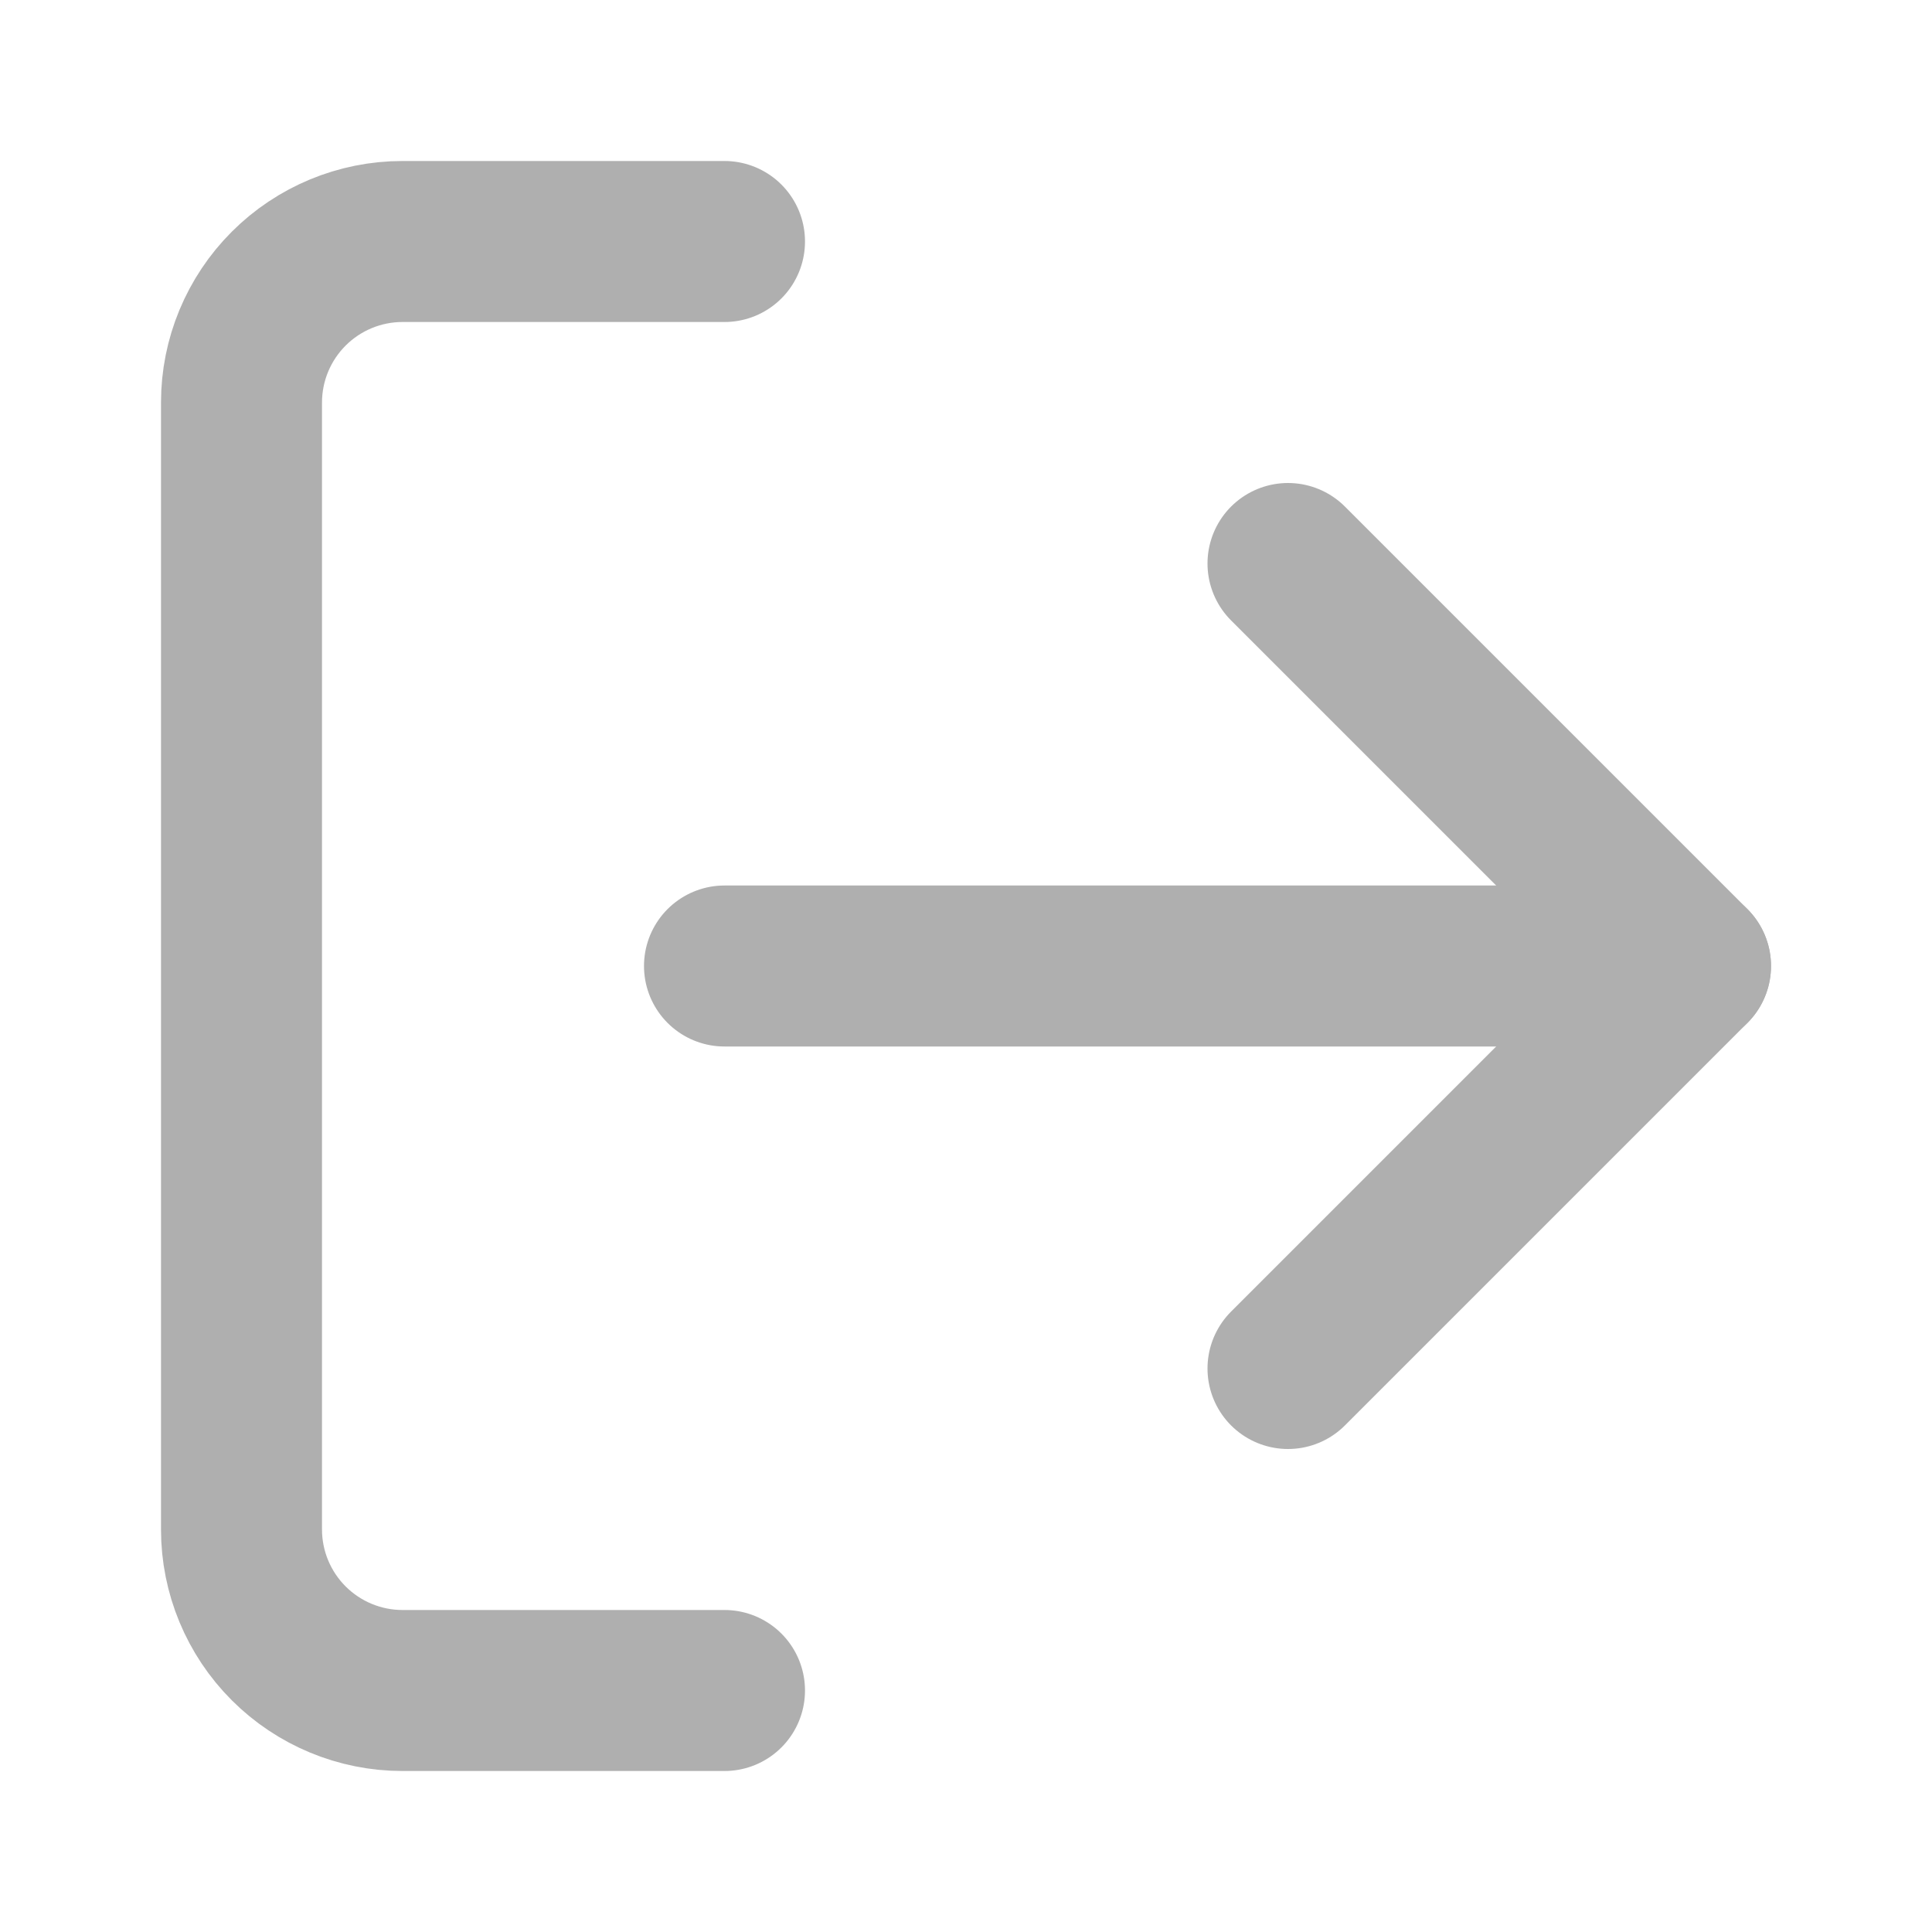
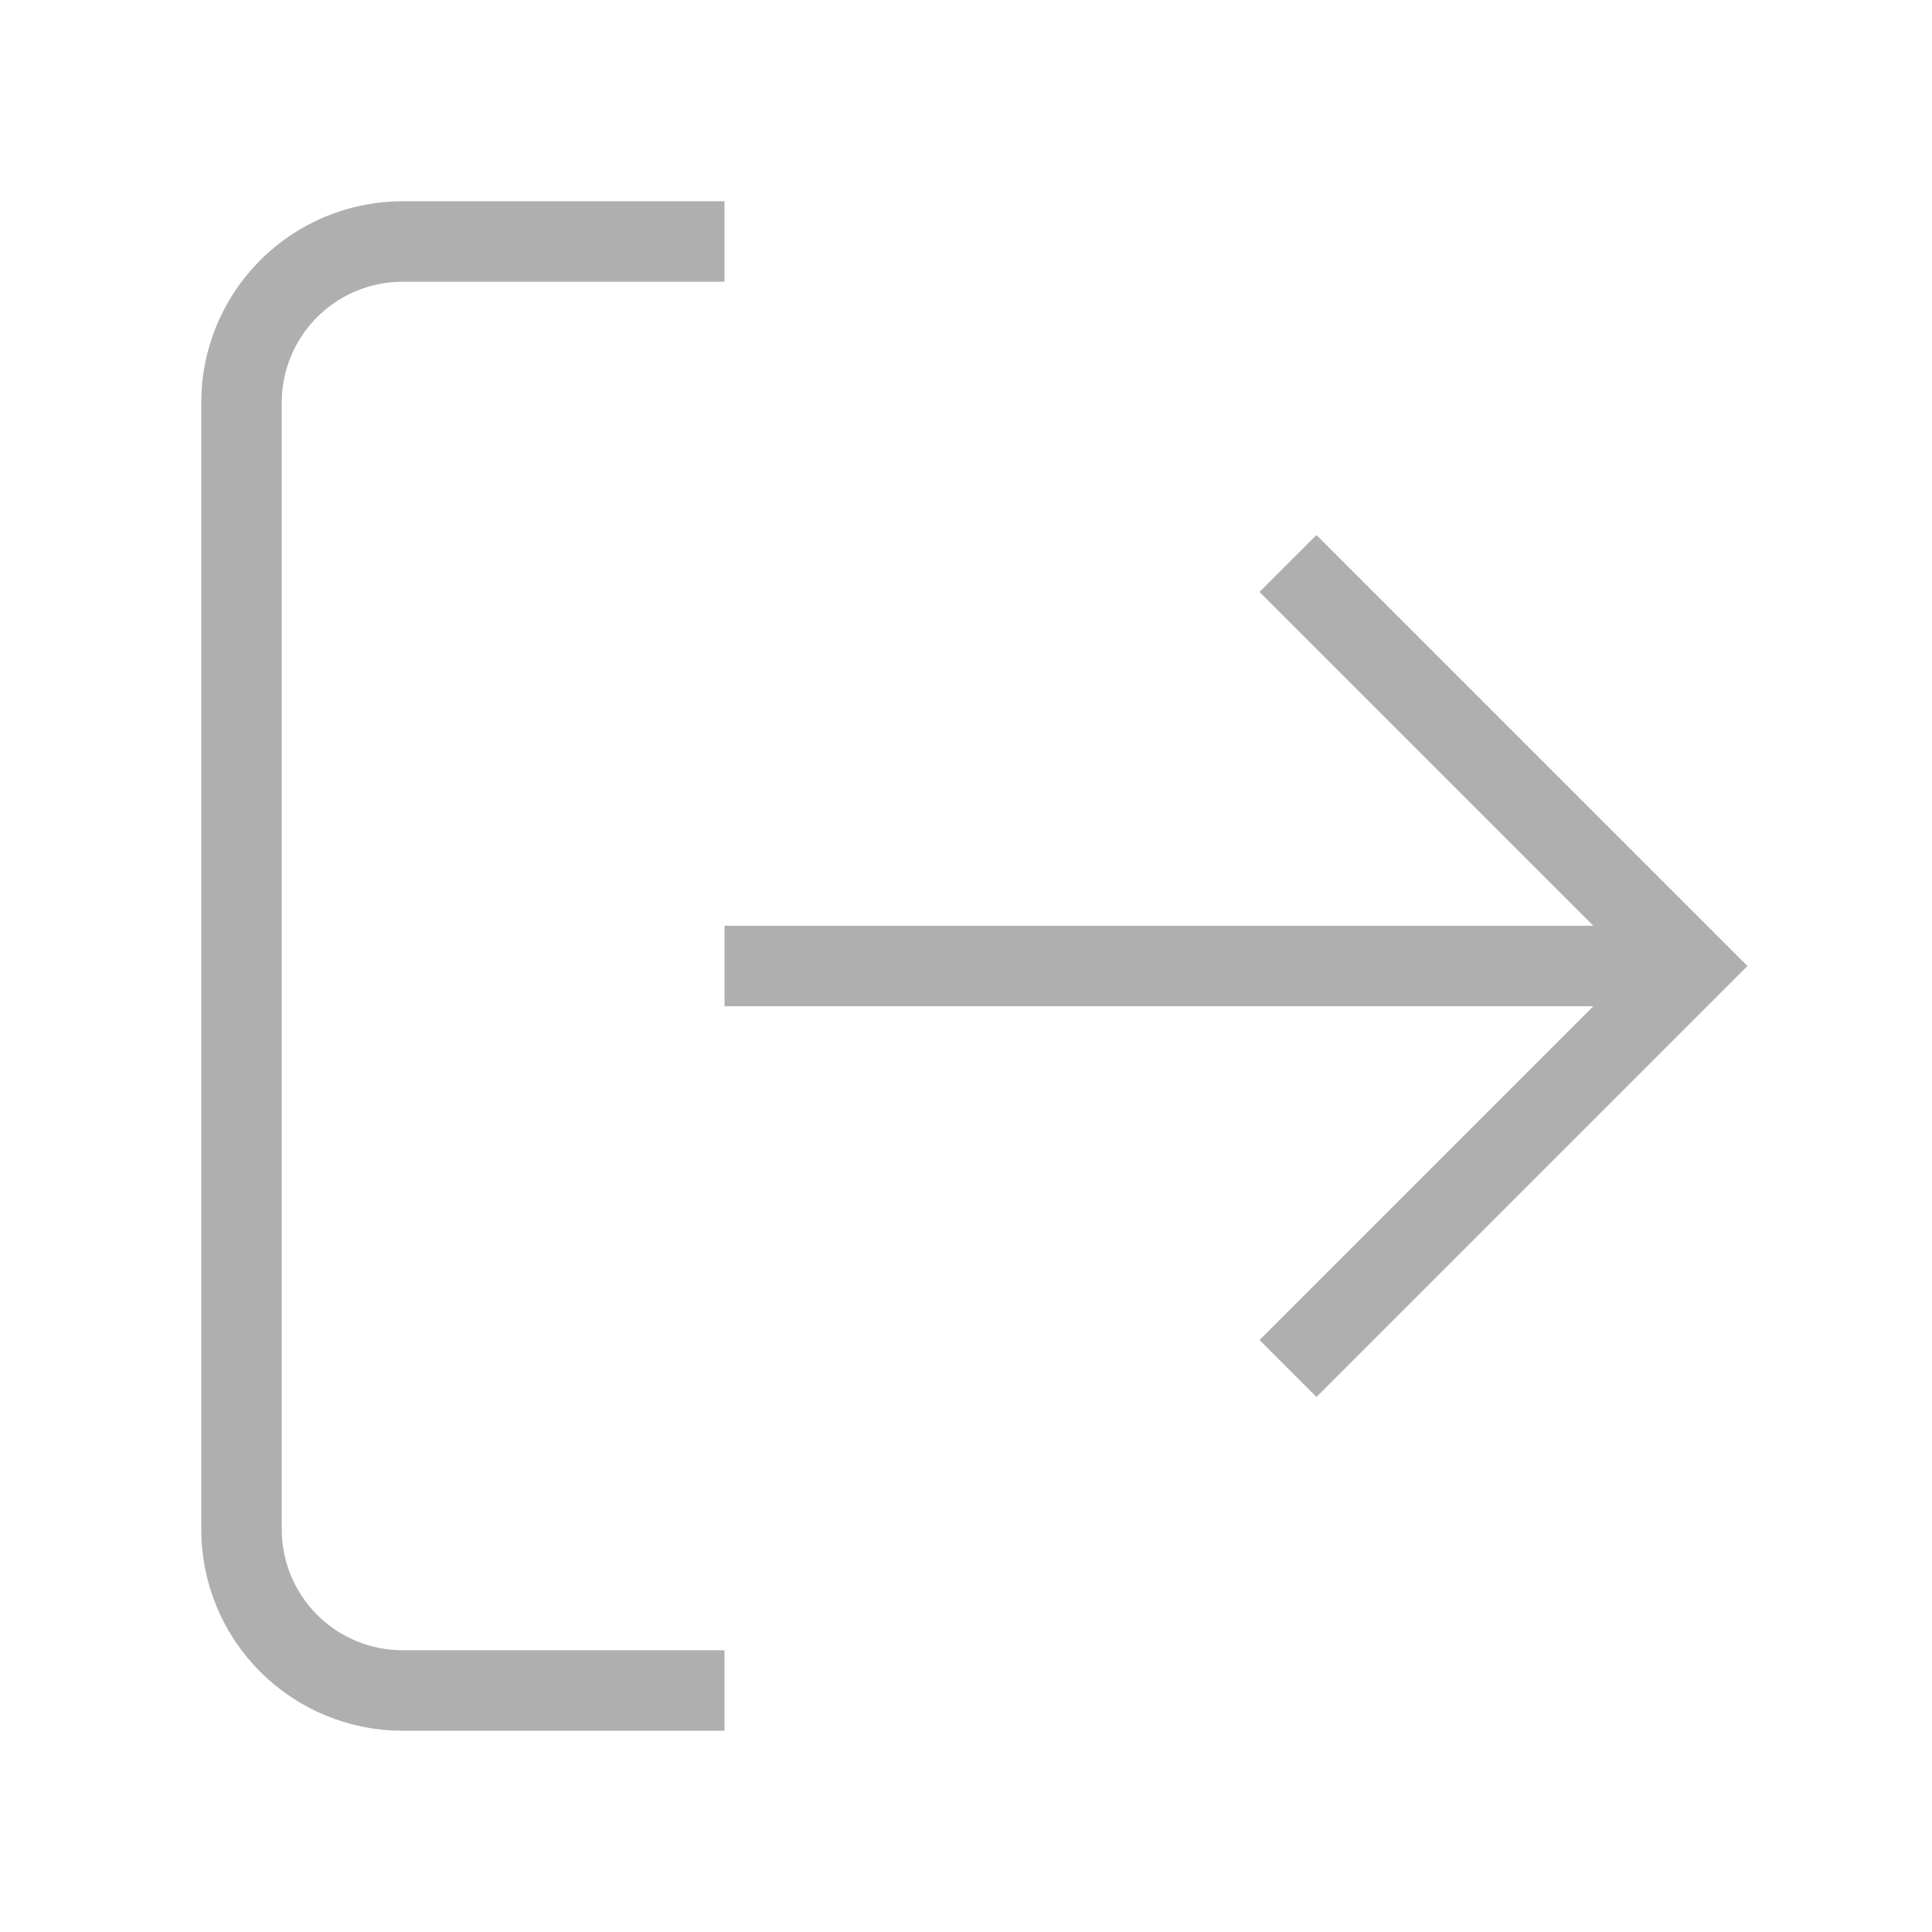
<svg xmlns="http://www.w3.org/2000/svg" width="24" height="24" viewBox="0 0 24 24" fill="none">
-   <path d="M9 21H5C4.47 21 3.961 20.789 3.586 20.414C3.211 20.039 3 19.53 3 19V5C3 4.47 3.211 3.961 3.586 3.586C3.961 3.211 4.47 3 5 3H9" stroke="#AFAFAF" stroke-width="2" stroke-linecap="round" stroke-linejoin="round" />
-   <path d="M16 17L21 12L16 7" stroke="#AFAFAF" stroke-width="2" stroke-linecap="round" stroke-linejoin="round" />
-   <path d="M21 12H9" stroke="#AFAFAF" stroke-width="2" stroke-linecap="round" stroke-linejoin="round" />
+   <path d="M9 21H5C4.47 21 3.961 20.789 3.586 20.414C3.211 20.039 3 19.53 3 19V5C3 4.47 3.211 3.961 3.586 3.586C3.961 3.211 4.47 3 5 3H9" stroke="#AFAFAF" strokeWidth="2" strokeLinecap="round" strokeLinejoin="round" />
+   <path d="M16 17L21 12L16 7" stroke="#AFAFAF" strokeWidth="2" strokeLinecap="round" strokeLinejoin="round" />
+   <path d="M21 12H9" stroke="#AFAFAF" strokeWidth="2" strokeLinecap="round" strokeLinejoin="round" />
</svg>
